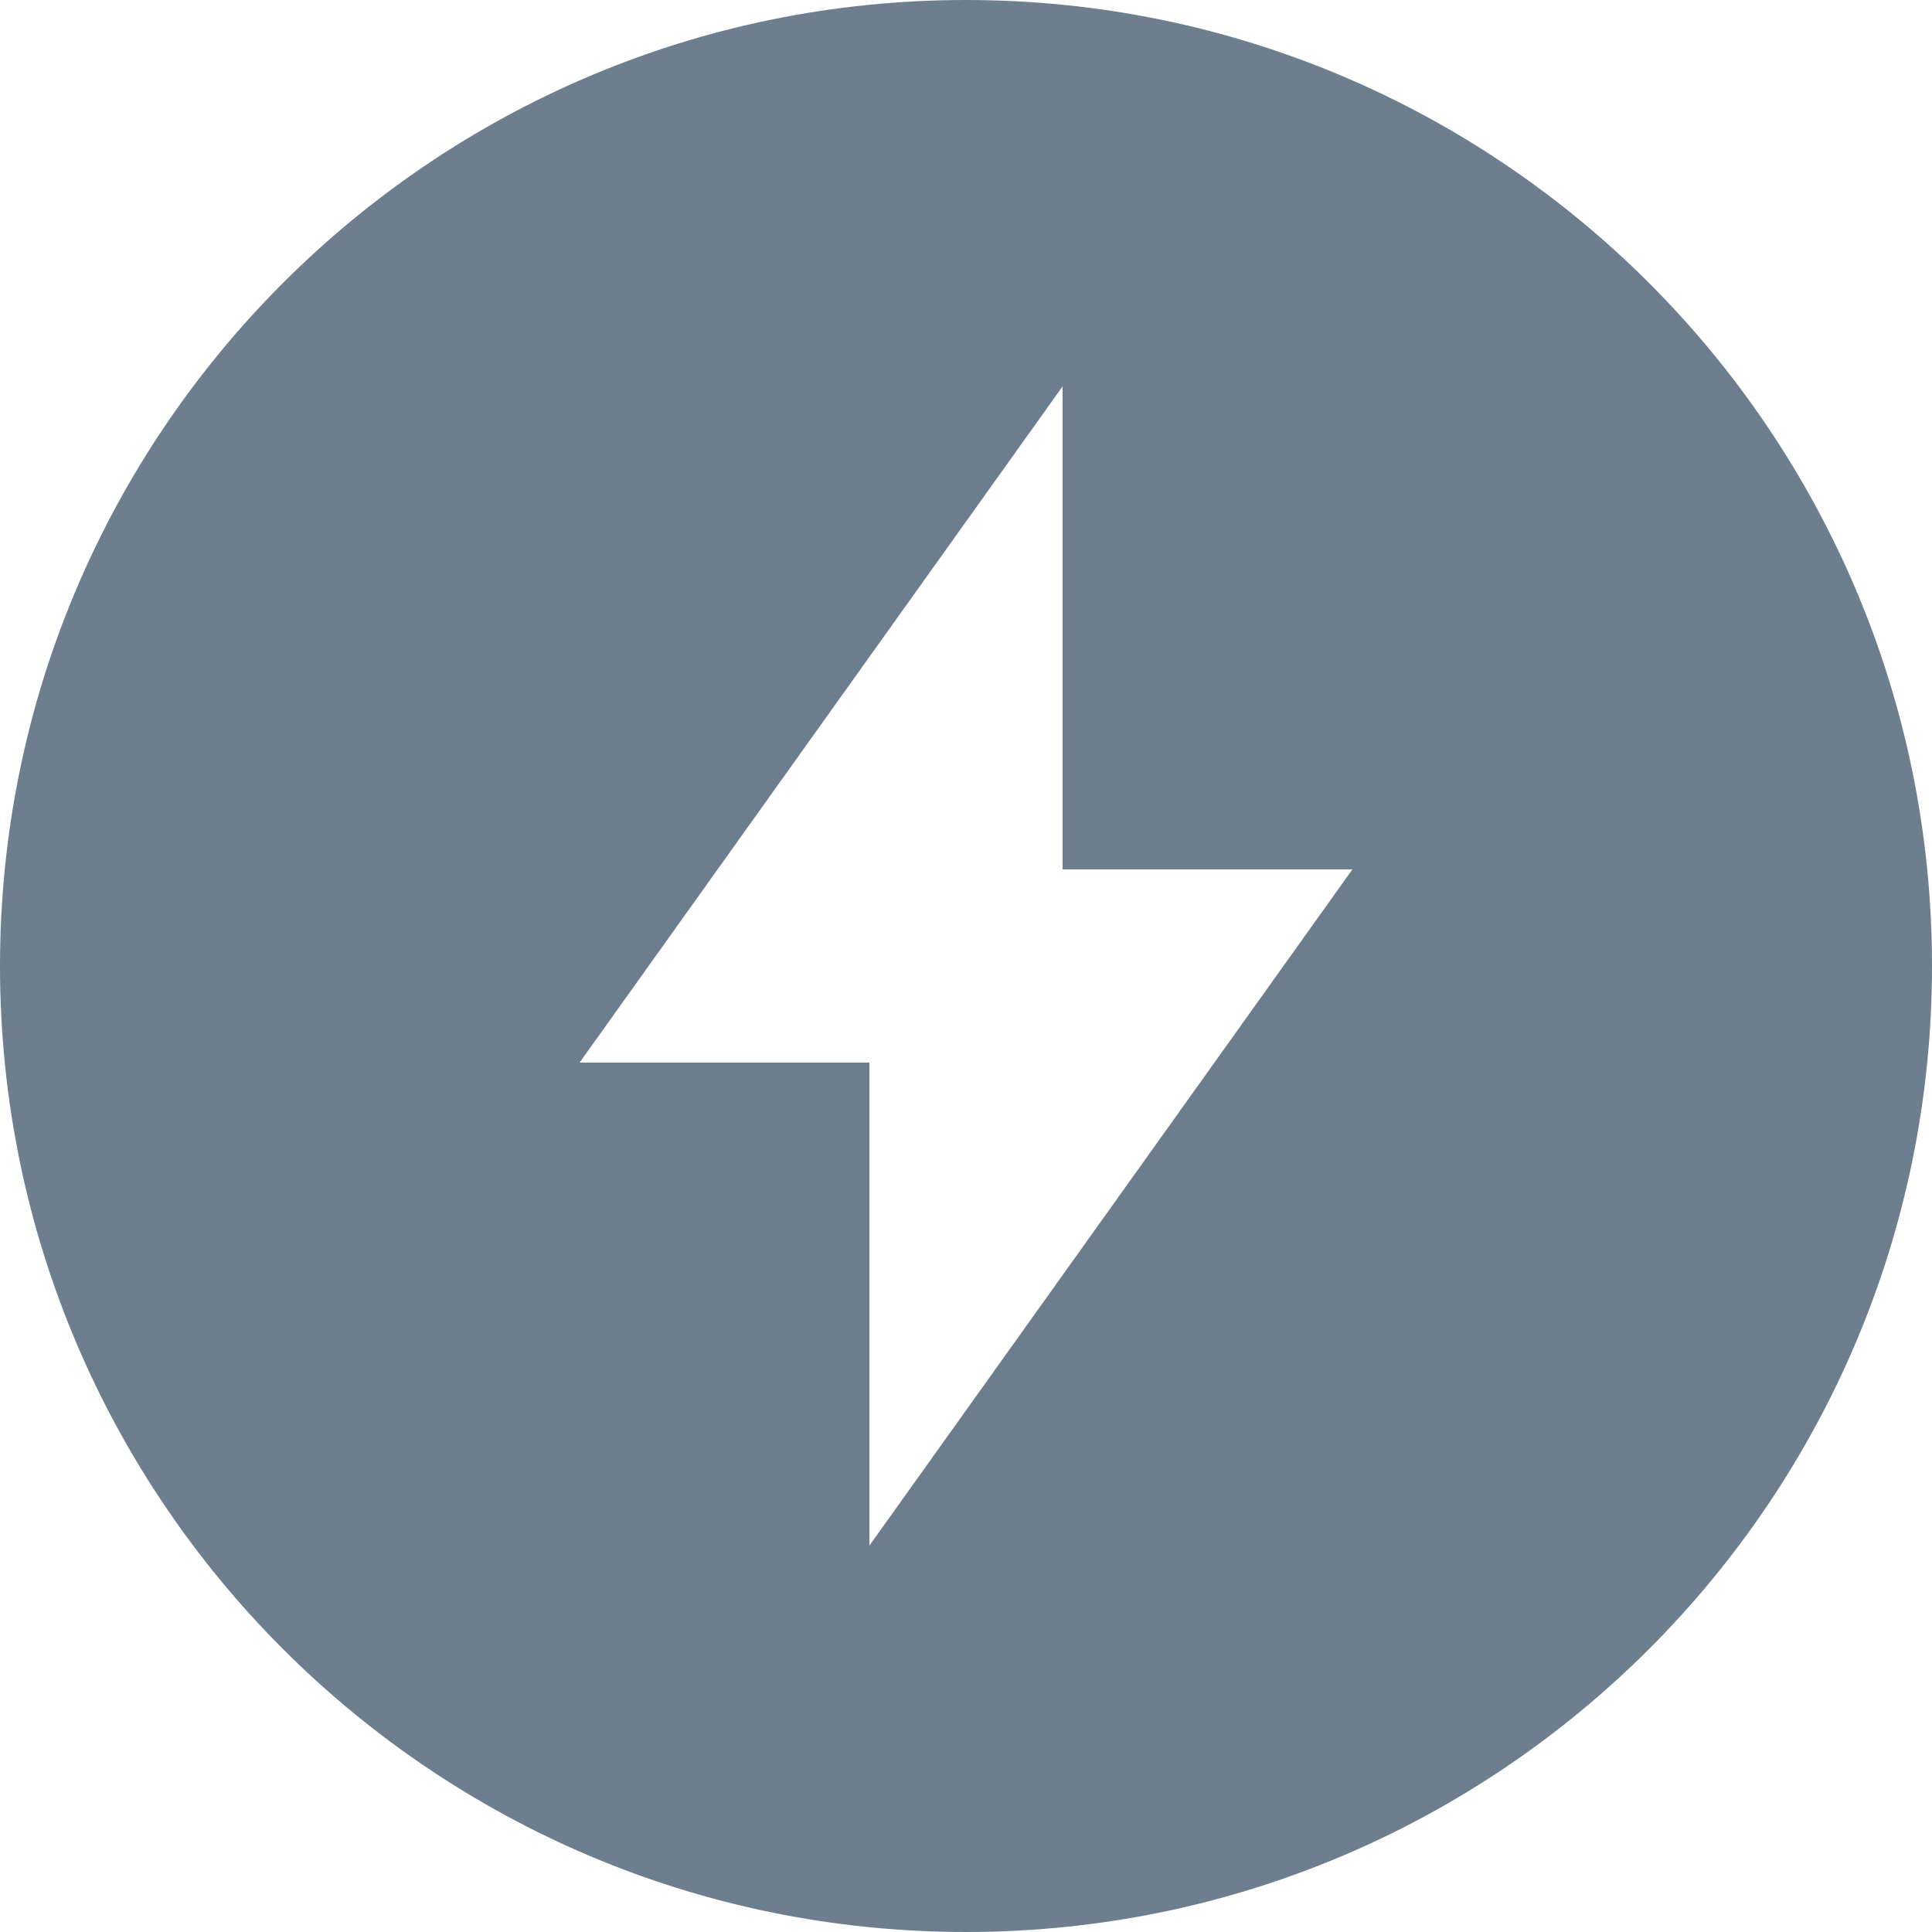
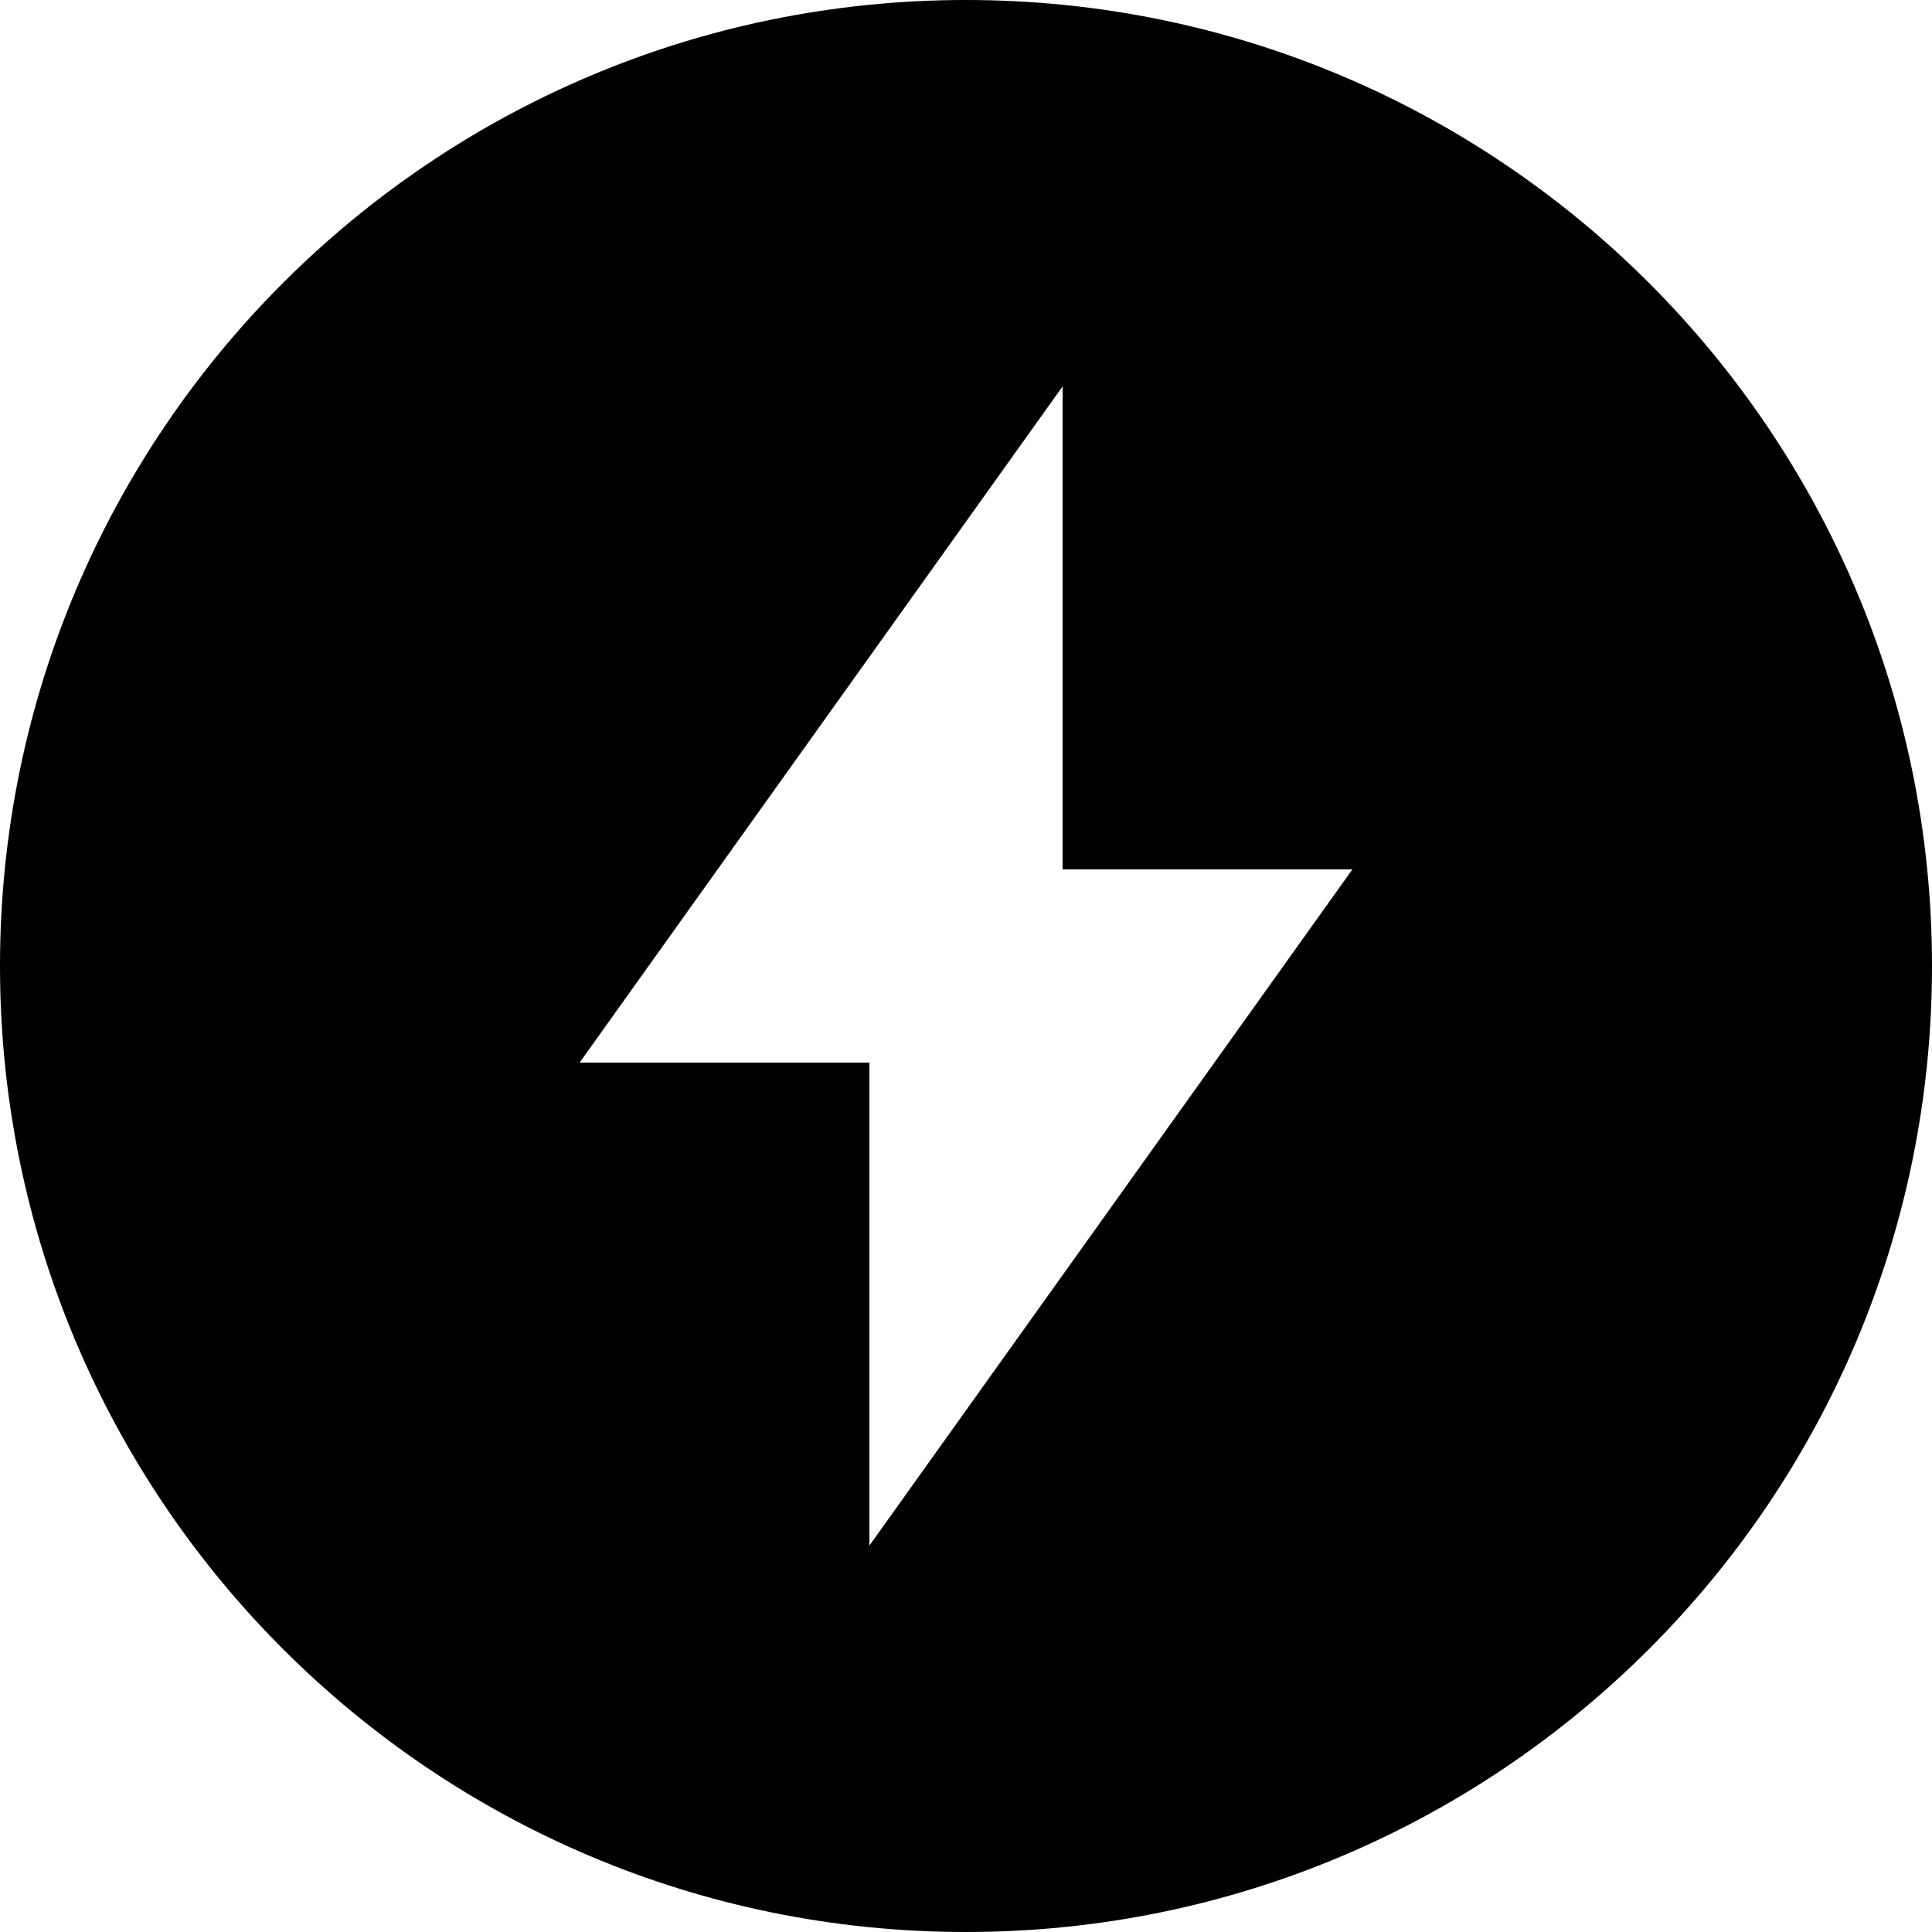
<svg xmlns="http://www.w3.org/2000/svg" width="10" height="10" viewBox="0 0 10 10" fill="none">
-   <path d="M5.5 4.5V2L3 5.5H4.5V8L7 4.5H5.5ZM5 10C2.239 10 0 7.761 0 5C0 2.239 2.239 0 5 0C7.761 0 10 2.239 10 5C10 7.761 7.761 10 5 10Z" fill="#6D7E8F" />
+   <path d="M5.5 4.5V2L3 5.5H4.5V8L7 4.5H5.5ZM5 10C2.239 10 0 7.761 0 5C0 2.239 2.239 0 5 0C7.761 0 10 2.239 10 5C10 7.761 7.761 10 5 10Z" fill="currentColor" />
</svg>
